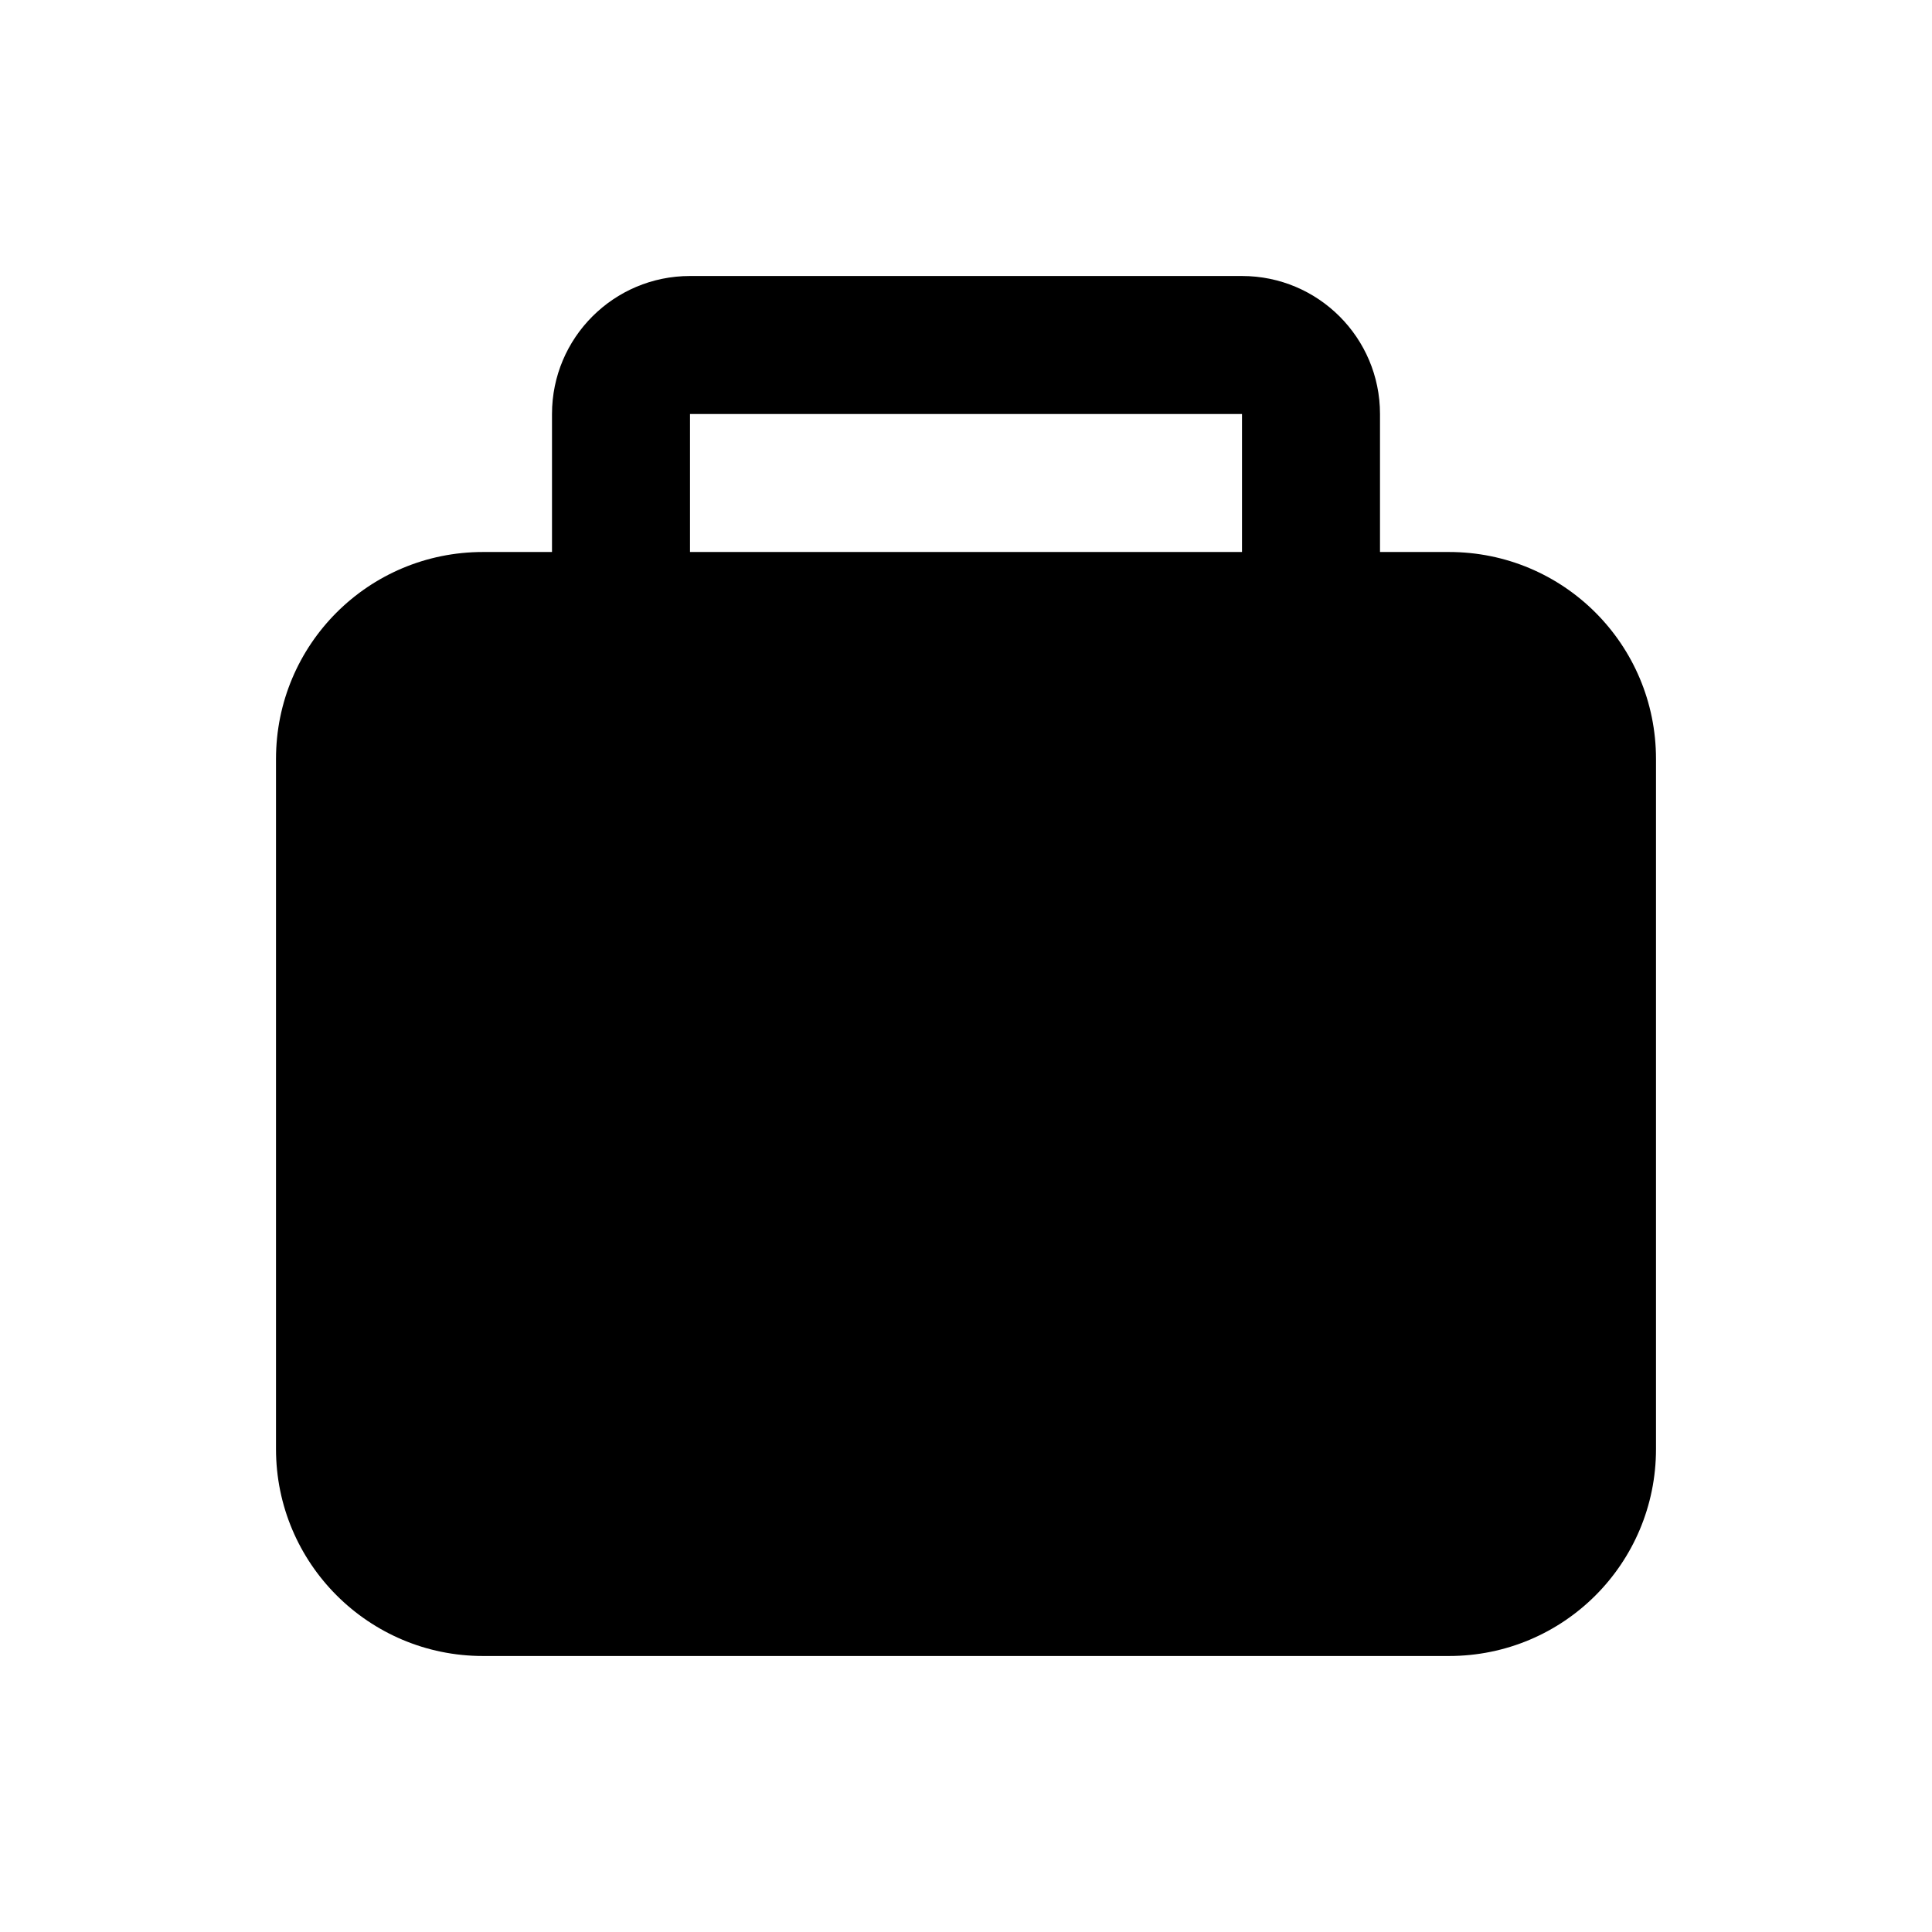
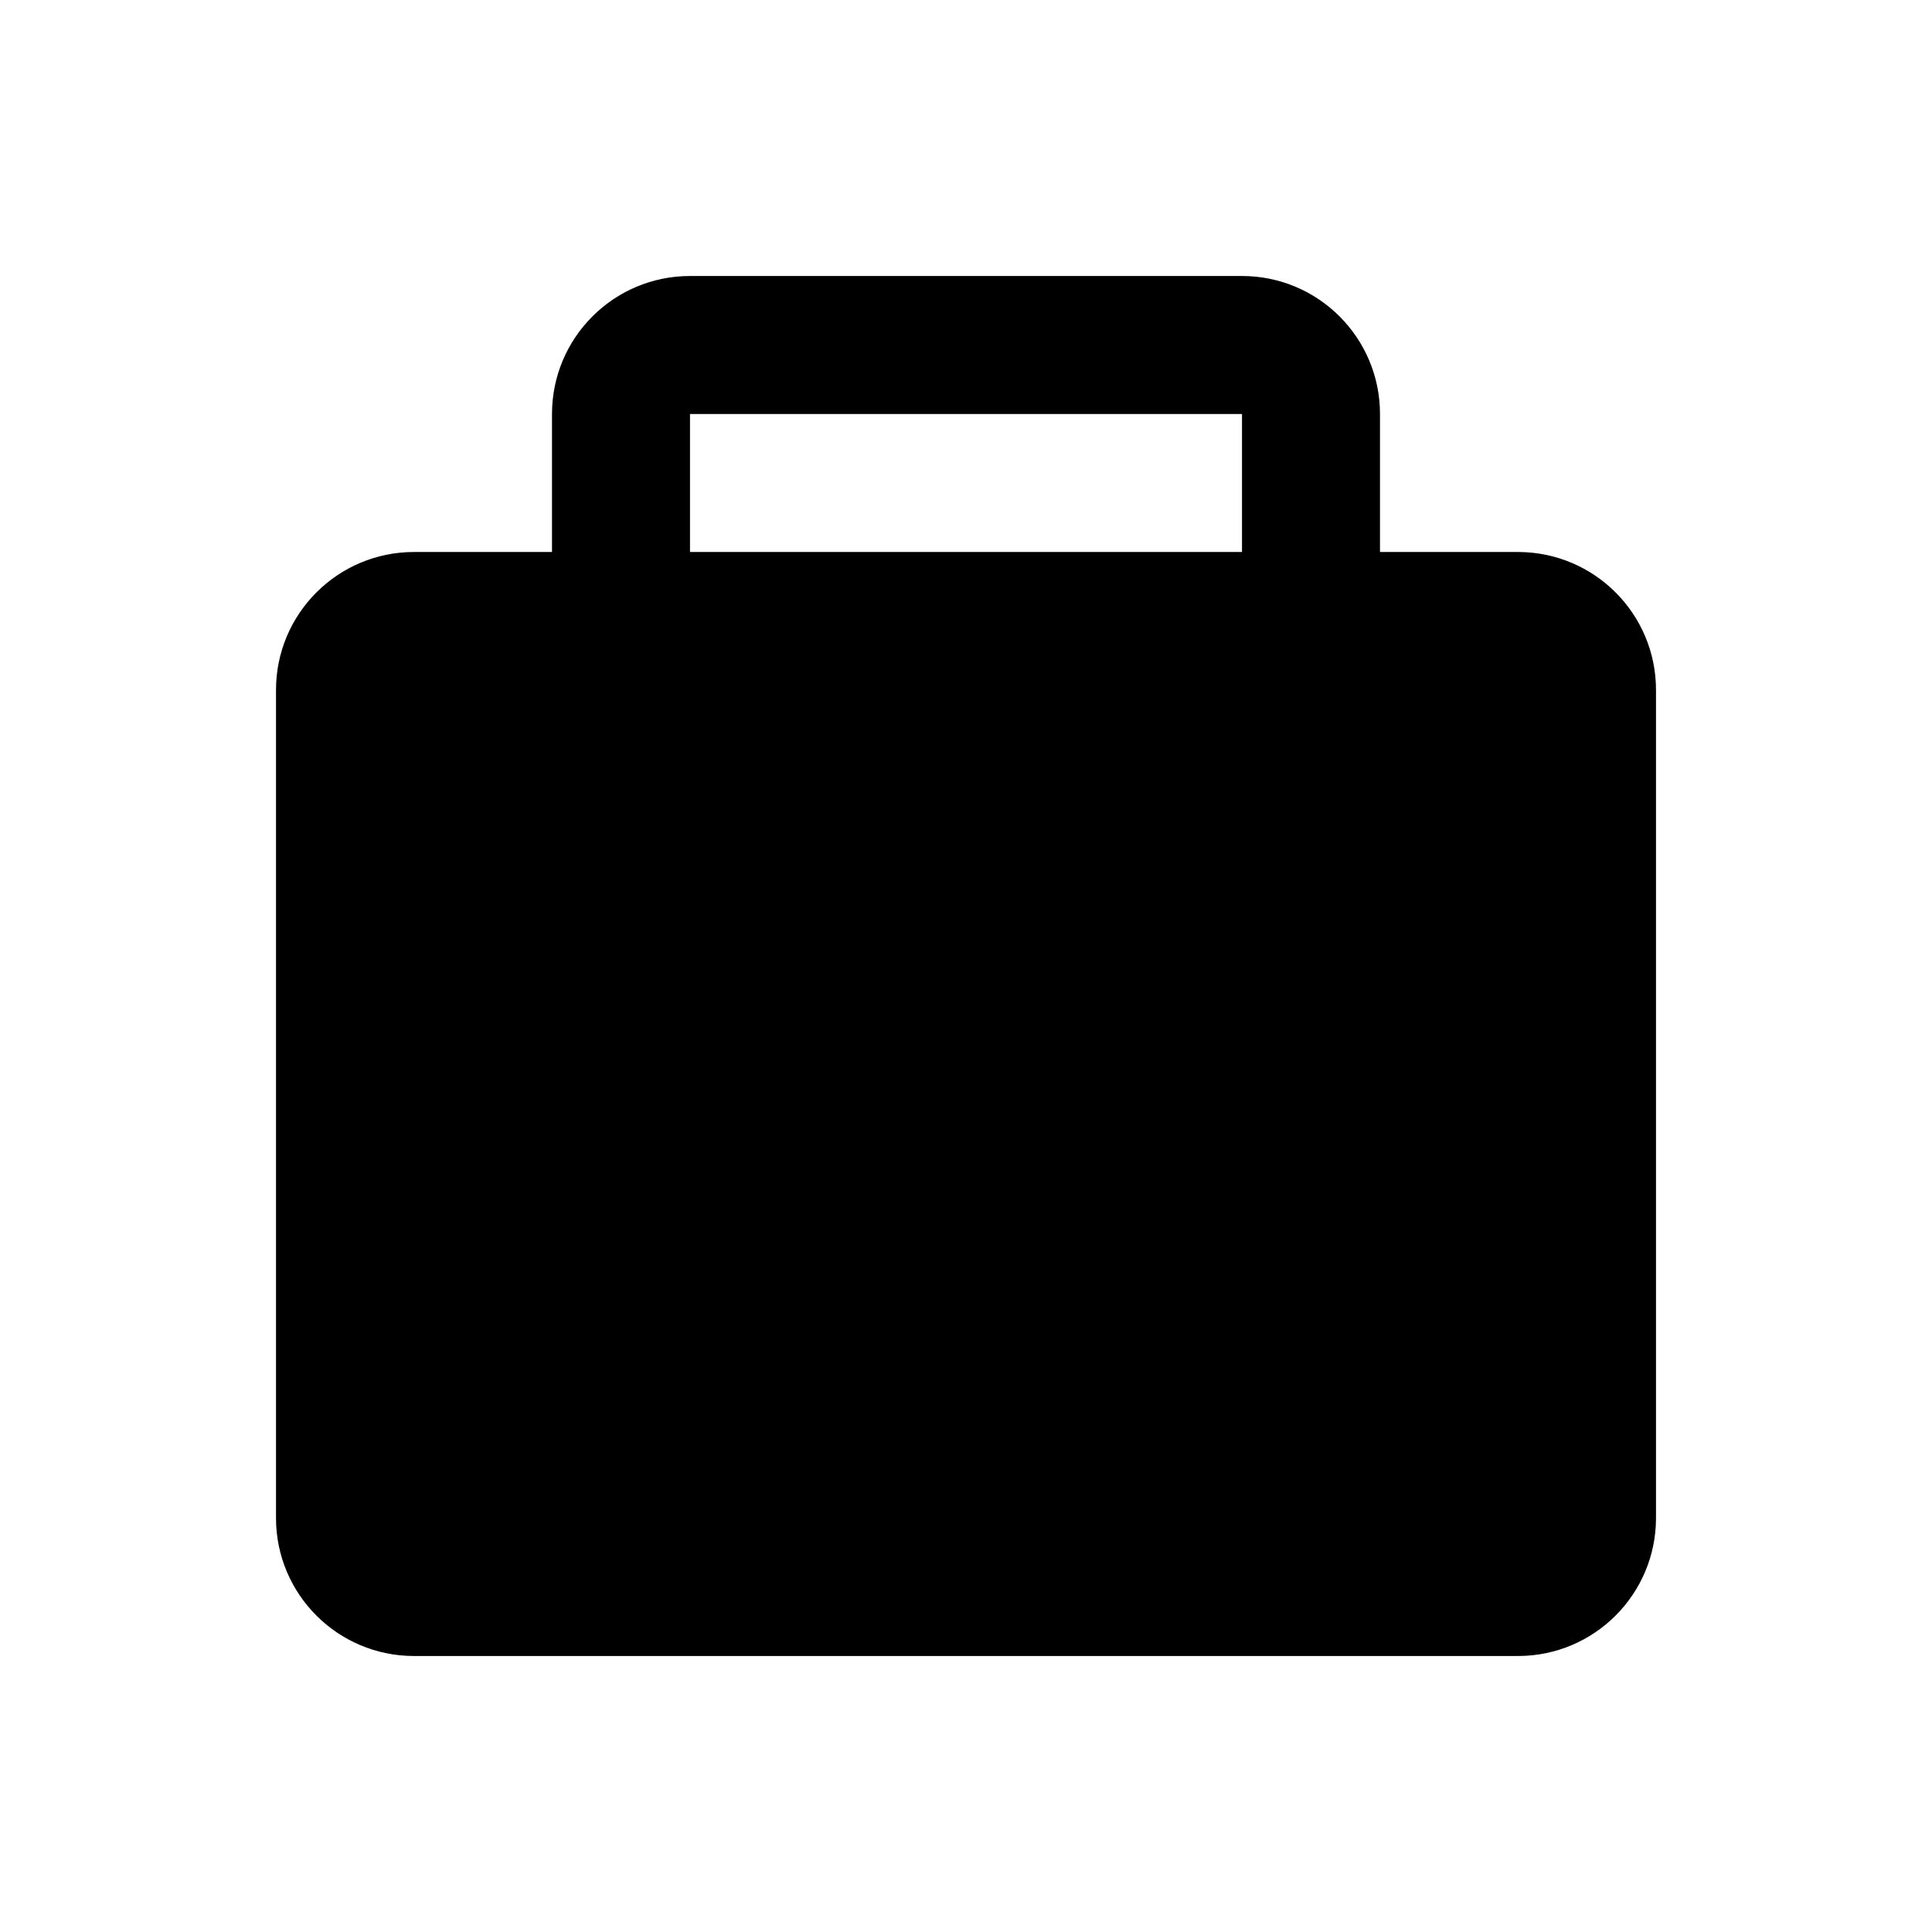
<svg aria-hidden="true" class="svg-icon iconBriefcaseSm" width="14" height="14" viewBox="0 0 14 14">
-   <path d="M4 3a1 1 0 0 1 1-1h4a1 1 0 0 1 1 1v1h.5c.83 0 1.5.67 1.5 1.5v5c0 .83-.67 1.5-1.5 1.5h-7A1.5 1.5 0 0 1 2 10.5v-5C2 4.67 2.67 4 3.5 4H4V3zm5 1V3H5v1h4z" />
+   <path d="M4 3a1 1 0 0 1 1-1h4a1 1 0 0 1 1 1v1h1a1 1 0 0 1 1 1v6a1 1 0 0 1-1 1H3a1 1 0 0 1-1-1V5a1 1 0 0 1 1-1h1V3zm5 0H5v1h4V3z" />
</svg>
